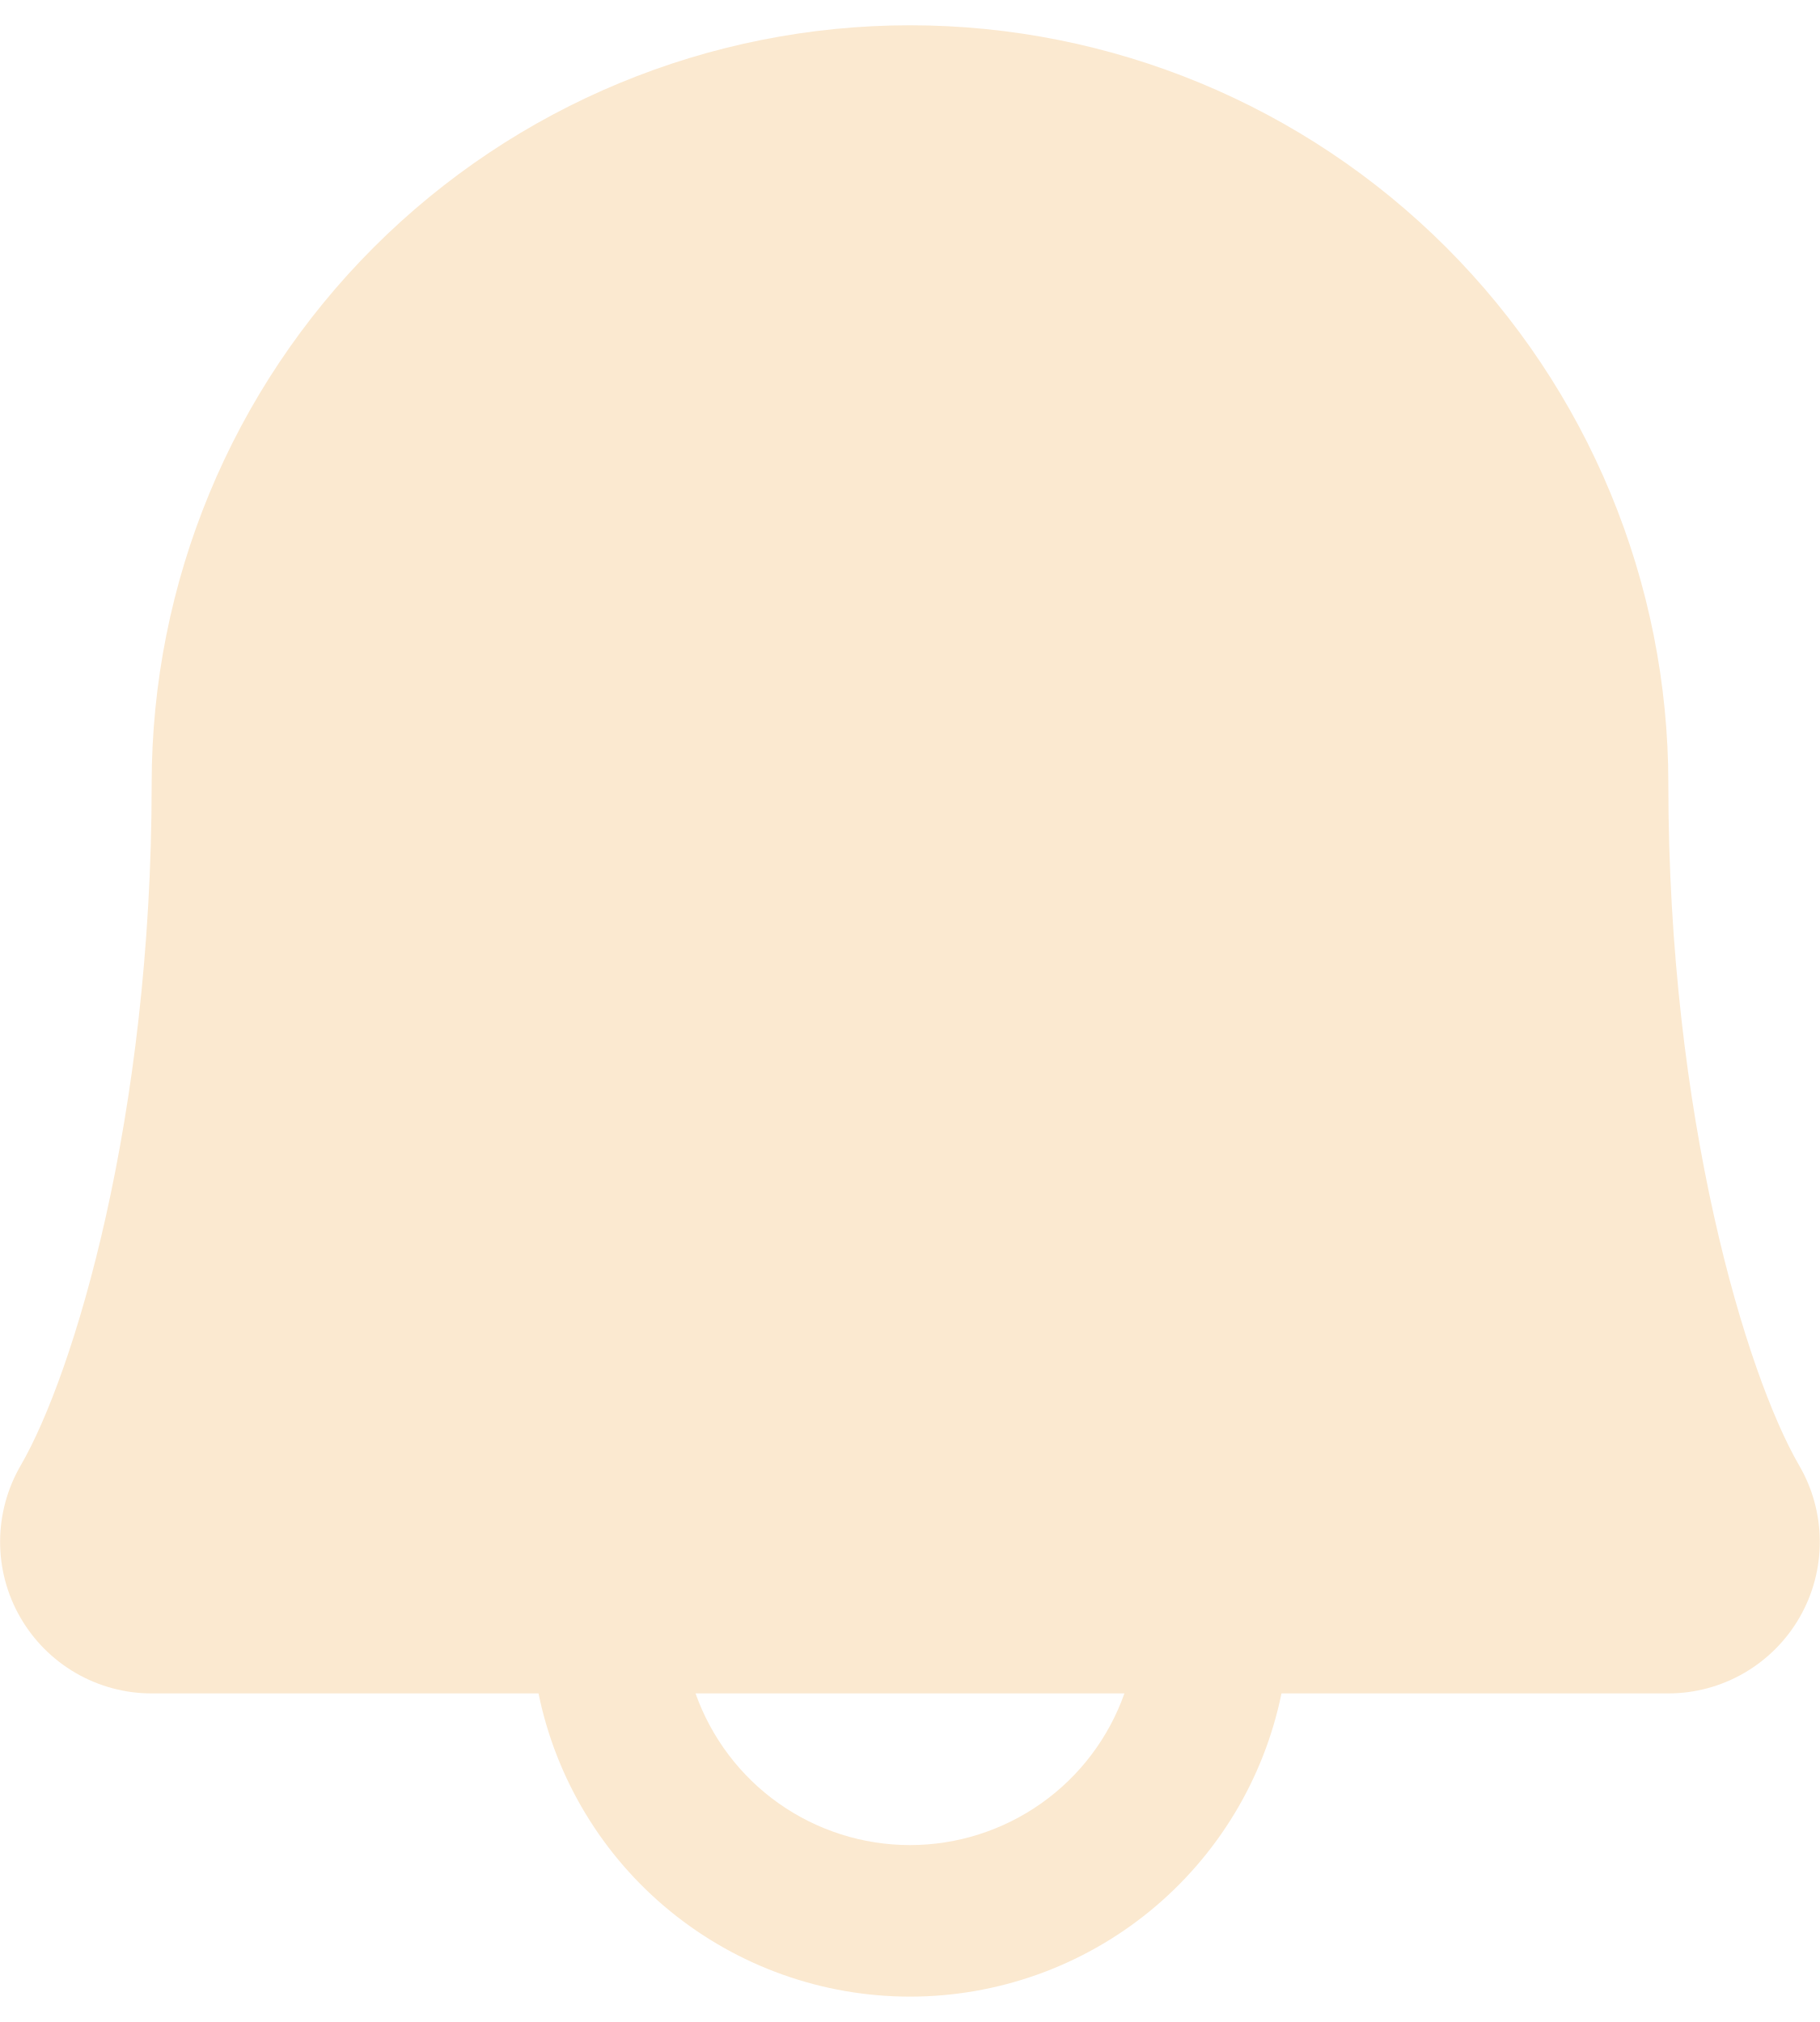
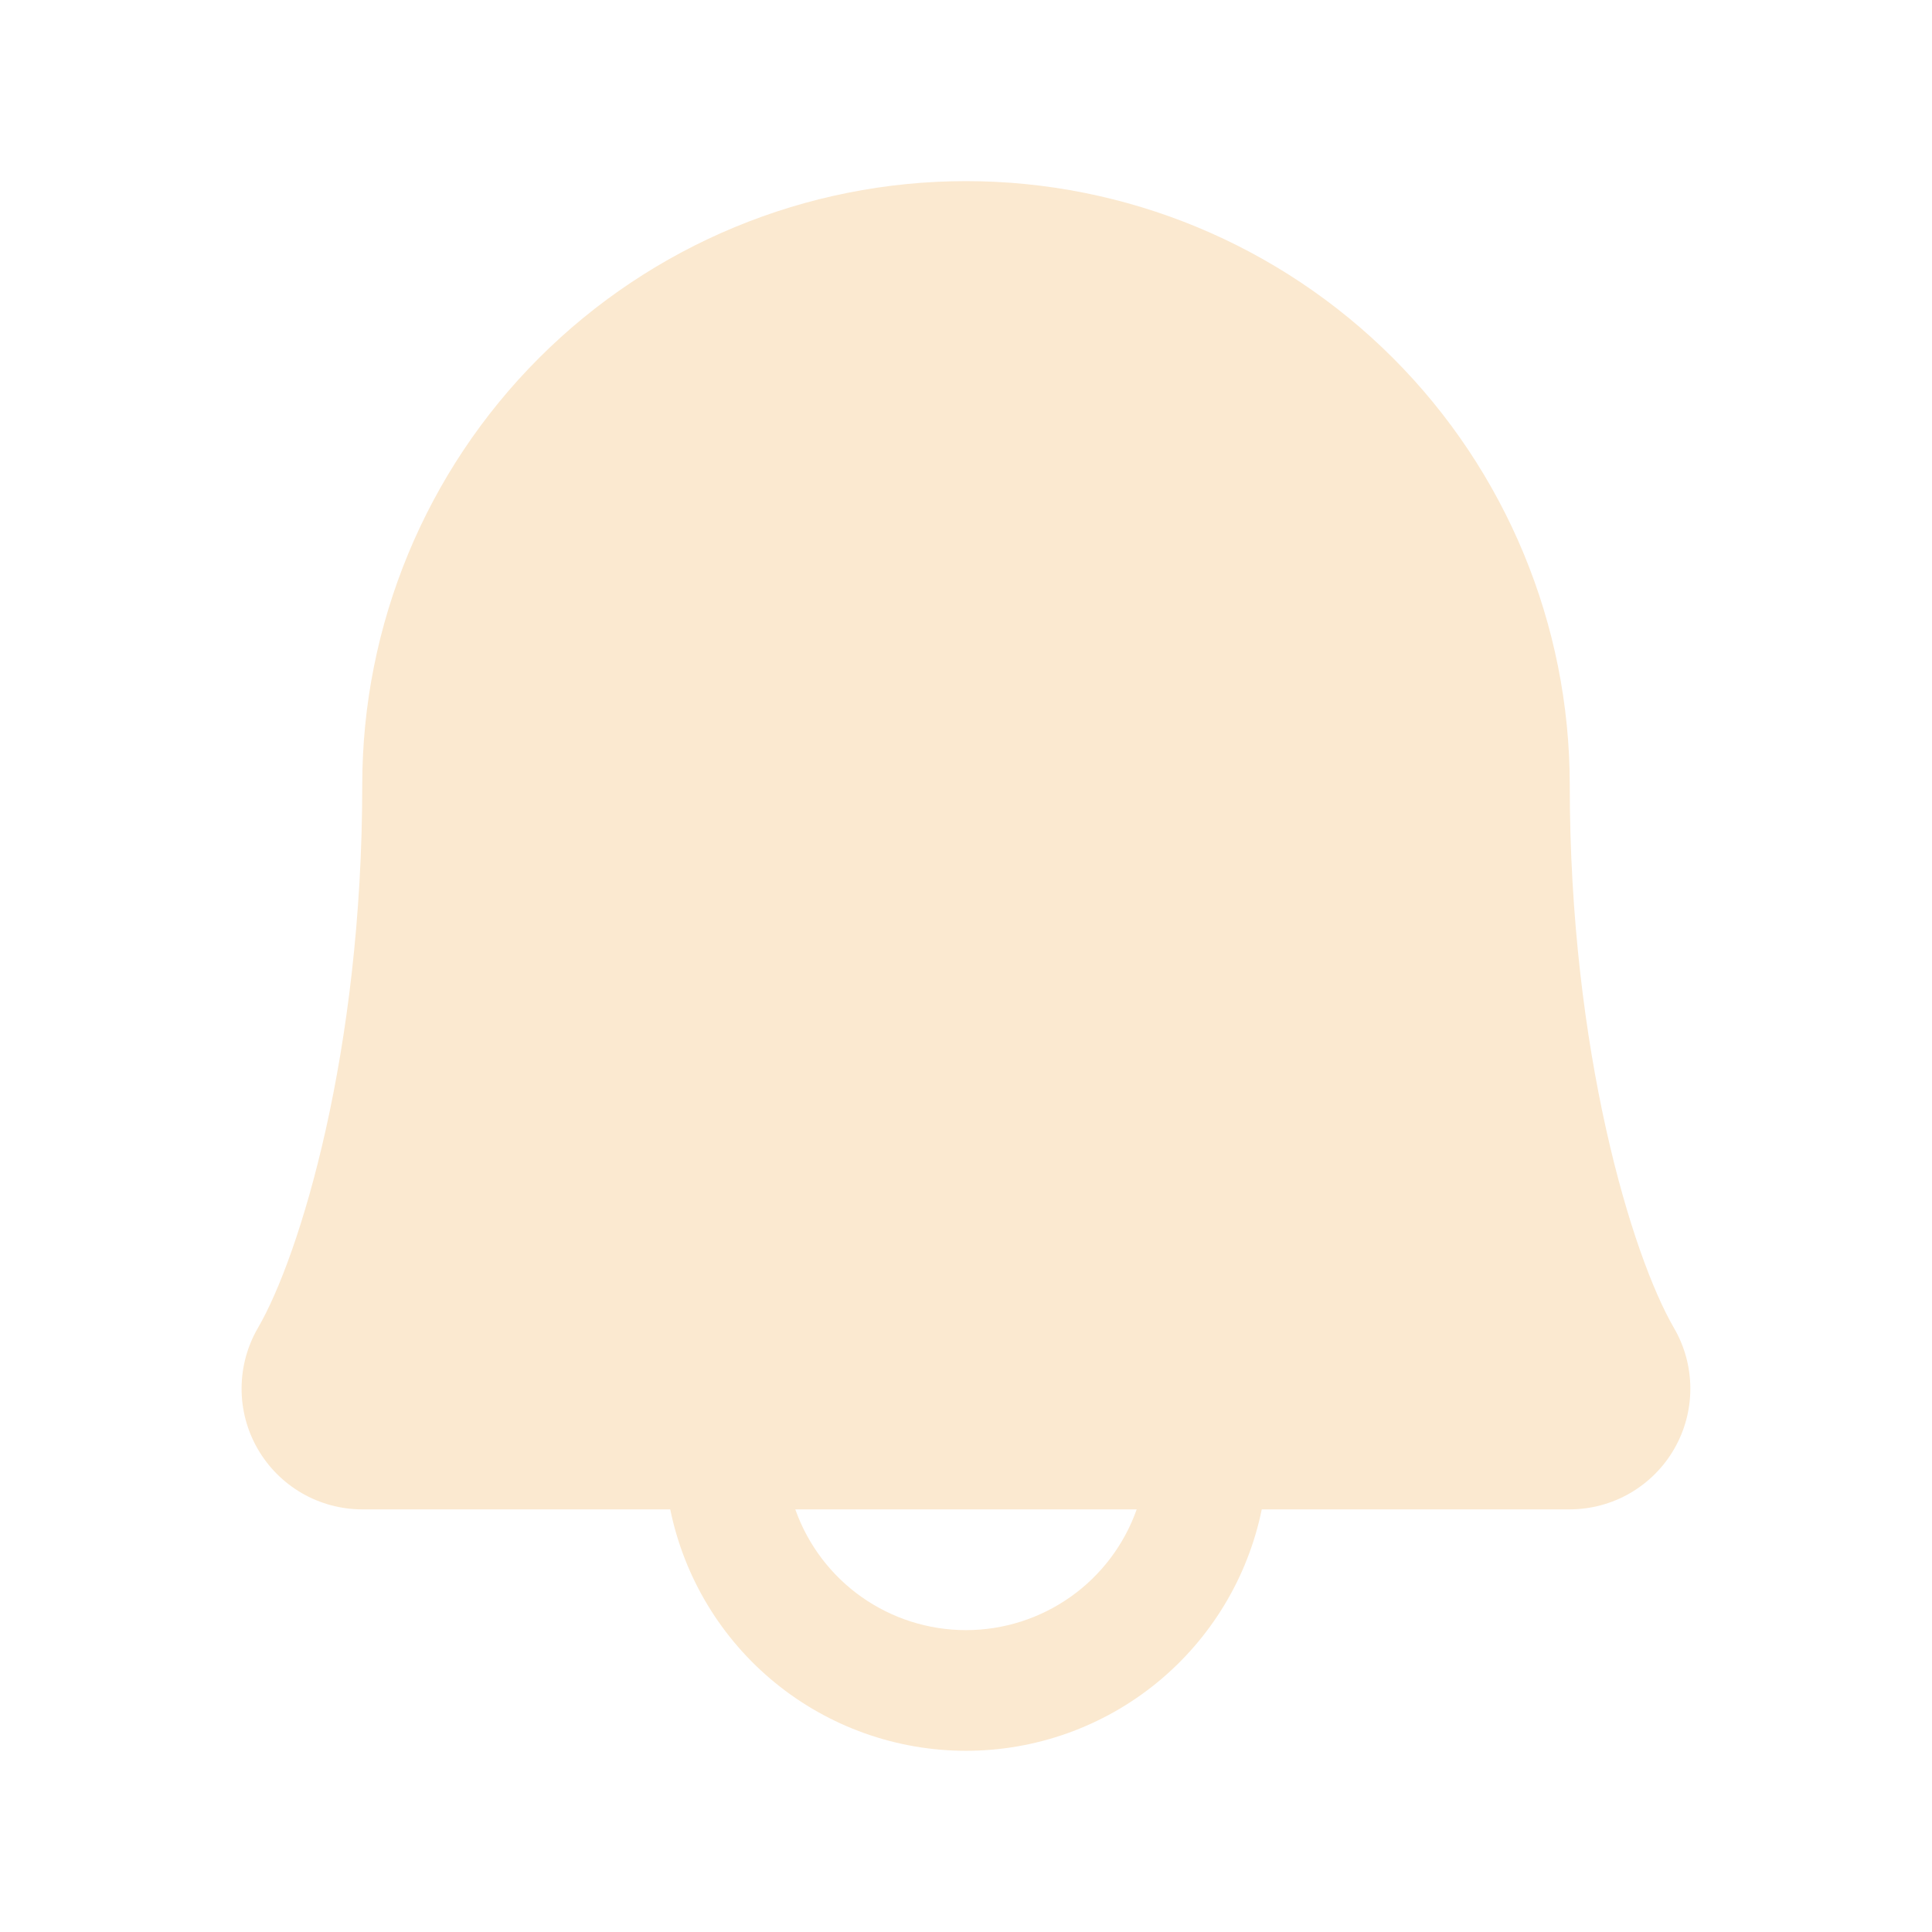
- <svg xmlns="http://www.w3.org/2000/svg" width="36" height="40" viewBox="0 0 36 40" fill="none">
-   <path d="M35.587 28.989C34.547 27.196 33 22.124 33 15.5C33 11.522 31.419 7.706 28.606 4.893C25.793 2.08 21.978 0.5 18 0.5C14.021 0.5 10.206 2.08 7.393 4.893C4.58 7.706 3 11.522 3 15.5C3 22.126 1.451 27.196 0.41 28.989C0.145 29.445 0.004 29.962 0.002 30.49C0 31.017 0.137 31.536 0.4 31.993C0.663 32.451 1.041 32.831 1.498 33.096C1.954 33.36 2.472 33.5 3 33.5H10.652C10.998 35.193 11.918 36.715 13.257 37.808C14.596 38.901 16.271 39.498 18 39.498C19.728 39.498 21.404 38.901 22.742 37.808C24.081 36.715 25.002 35.193 25.348 33.5H33C33.527 33.499 34.045 33.36 34.501 33.095C34.957 32.83 35.336 32.45 35.598 31.993C35.861 31.535 35.998 31.017 35.996 30.489C35.994 29.962 35.853 29.444 35.587 28.989ZM18 36.5C17.069 36.5 16.162 36.211 15.402 35.674C14.643 35.137 14.069 34.377 13.758 33.5H22.241C21.931 34.377 21.357 35.137 20.597 35.674C19.837 36.211 18.93 36.5 18 36.5Z" fill="#FBE9D0" />
+ <svg xmlns="http://www.w3.org/2000/svg" width="48" height="48" viewBox="0 0 48 48" fill="none">
+   <path d="M41.587 32.989C40.547 31.196 39 26.124 39 19.5C39 15.522 37.419 11.706 34.606 8.893C31.793 6.08 27.978 4.5 24 4.5C20.021 4.5 16.206 6.08 13.393 8.893C10.58 11.706 9 15.522 9 19.5C9 26.126 7.451 31.196 6.41 32.989C6.145 33.444 6.004 33.962 6.002 34.49C6 35.017 6.137 35.536 6.4 35.993C6.663 36.451 7.041 36.831 7.498 37.096C7.954 37.36 8.472 37.5 9 37.5H16.652C16.998 39.193 17.918 40.715 19.257 41.808C20.596 42.901 22.271 43.498 24 43.498C25.728 43.498 27.404 42.901 28.742 41.808C30.081 40.715 31.002 39.193 31.348 37.5H39C39.527 37.499 40.045 37.36 40.501 37.095C40.957 36.83 41.336 36.45 41.598 35.993C41.861 35.535 41.998 35.017 41.996 34.489C41.994 33.962 41.853 33.444 41.587 32.989ZM24 40.5C23.069 40.5 22.162 40.211 21.402 39.674C20.643 39.137 20.069 38.377 19.759 37.5H28.241C27.931 38.377 27.357 39.137 26.597 39.674C25.837 40.211 24.93 40.5 24 40.5Z" fill="#FBE9D0" />
</svg>
